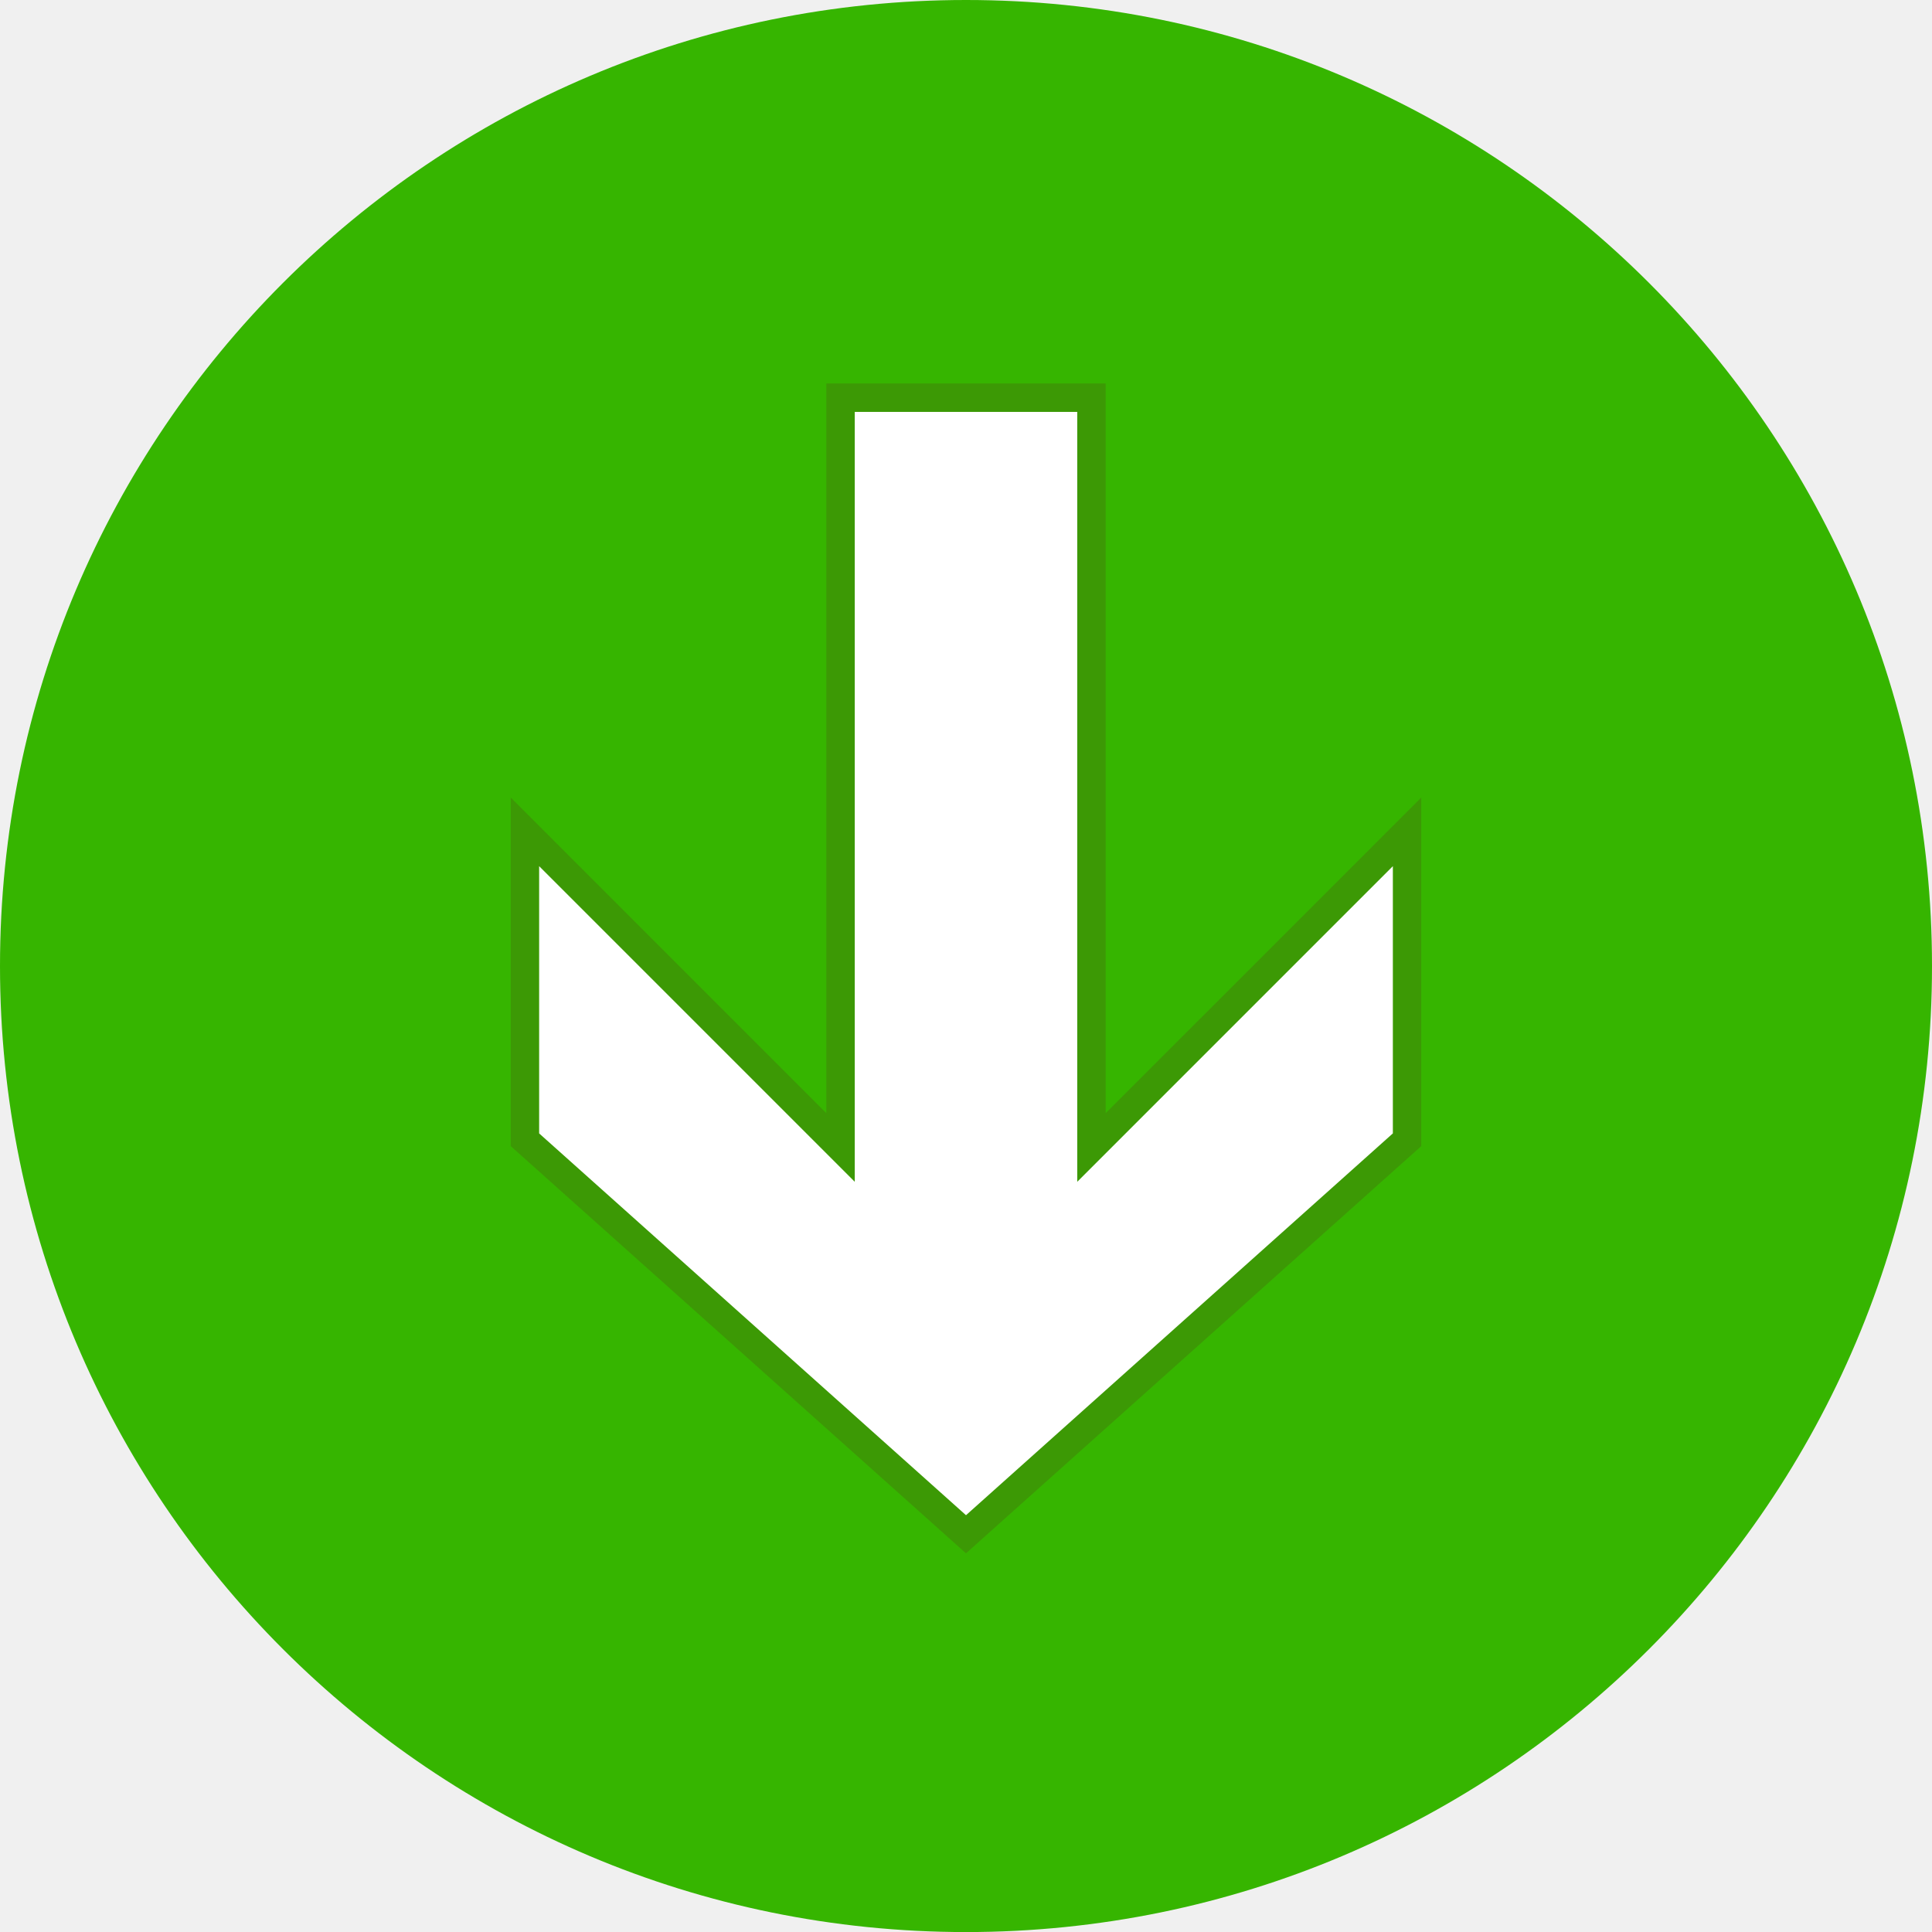
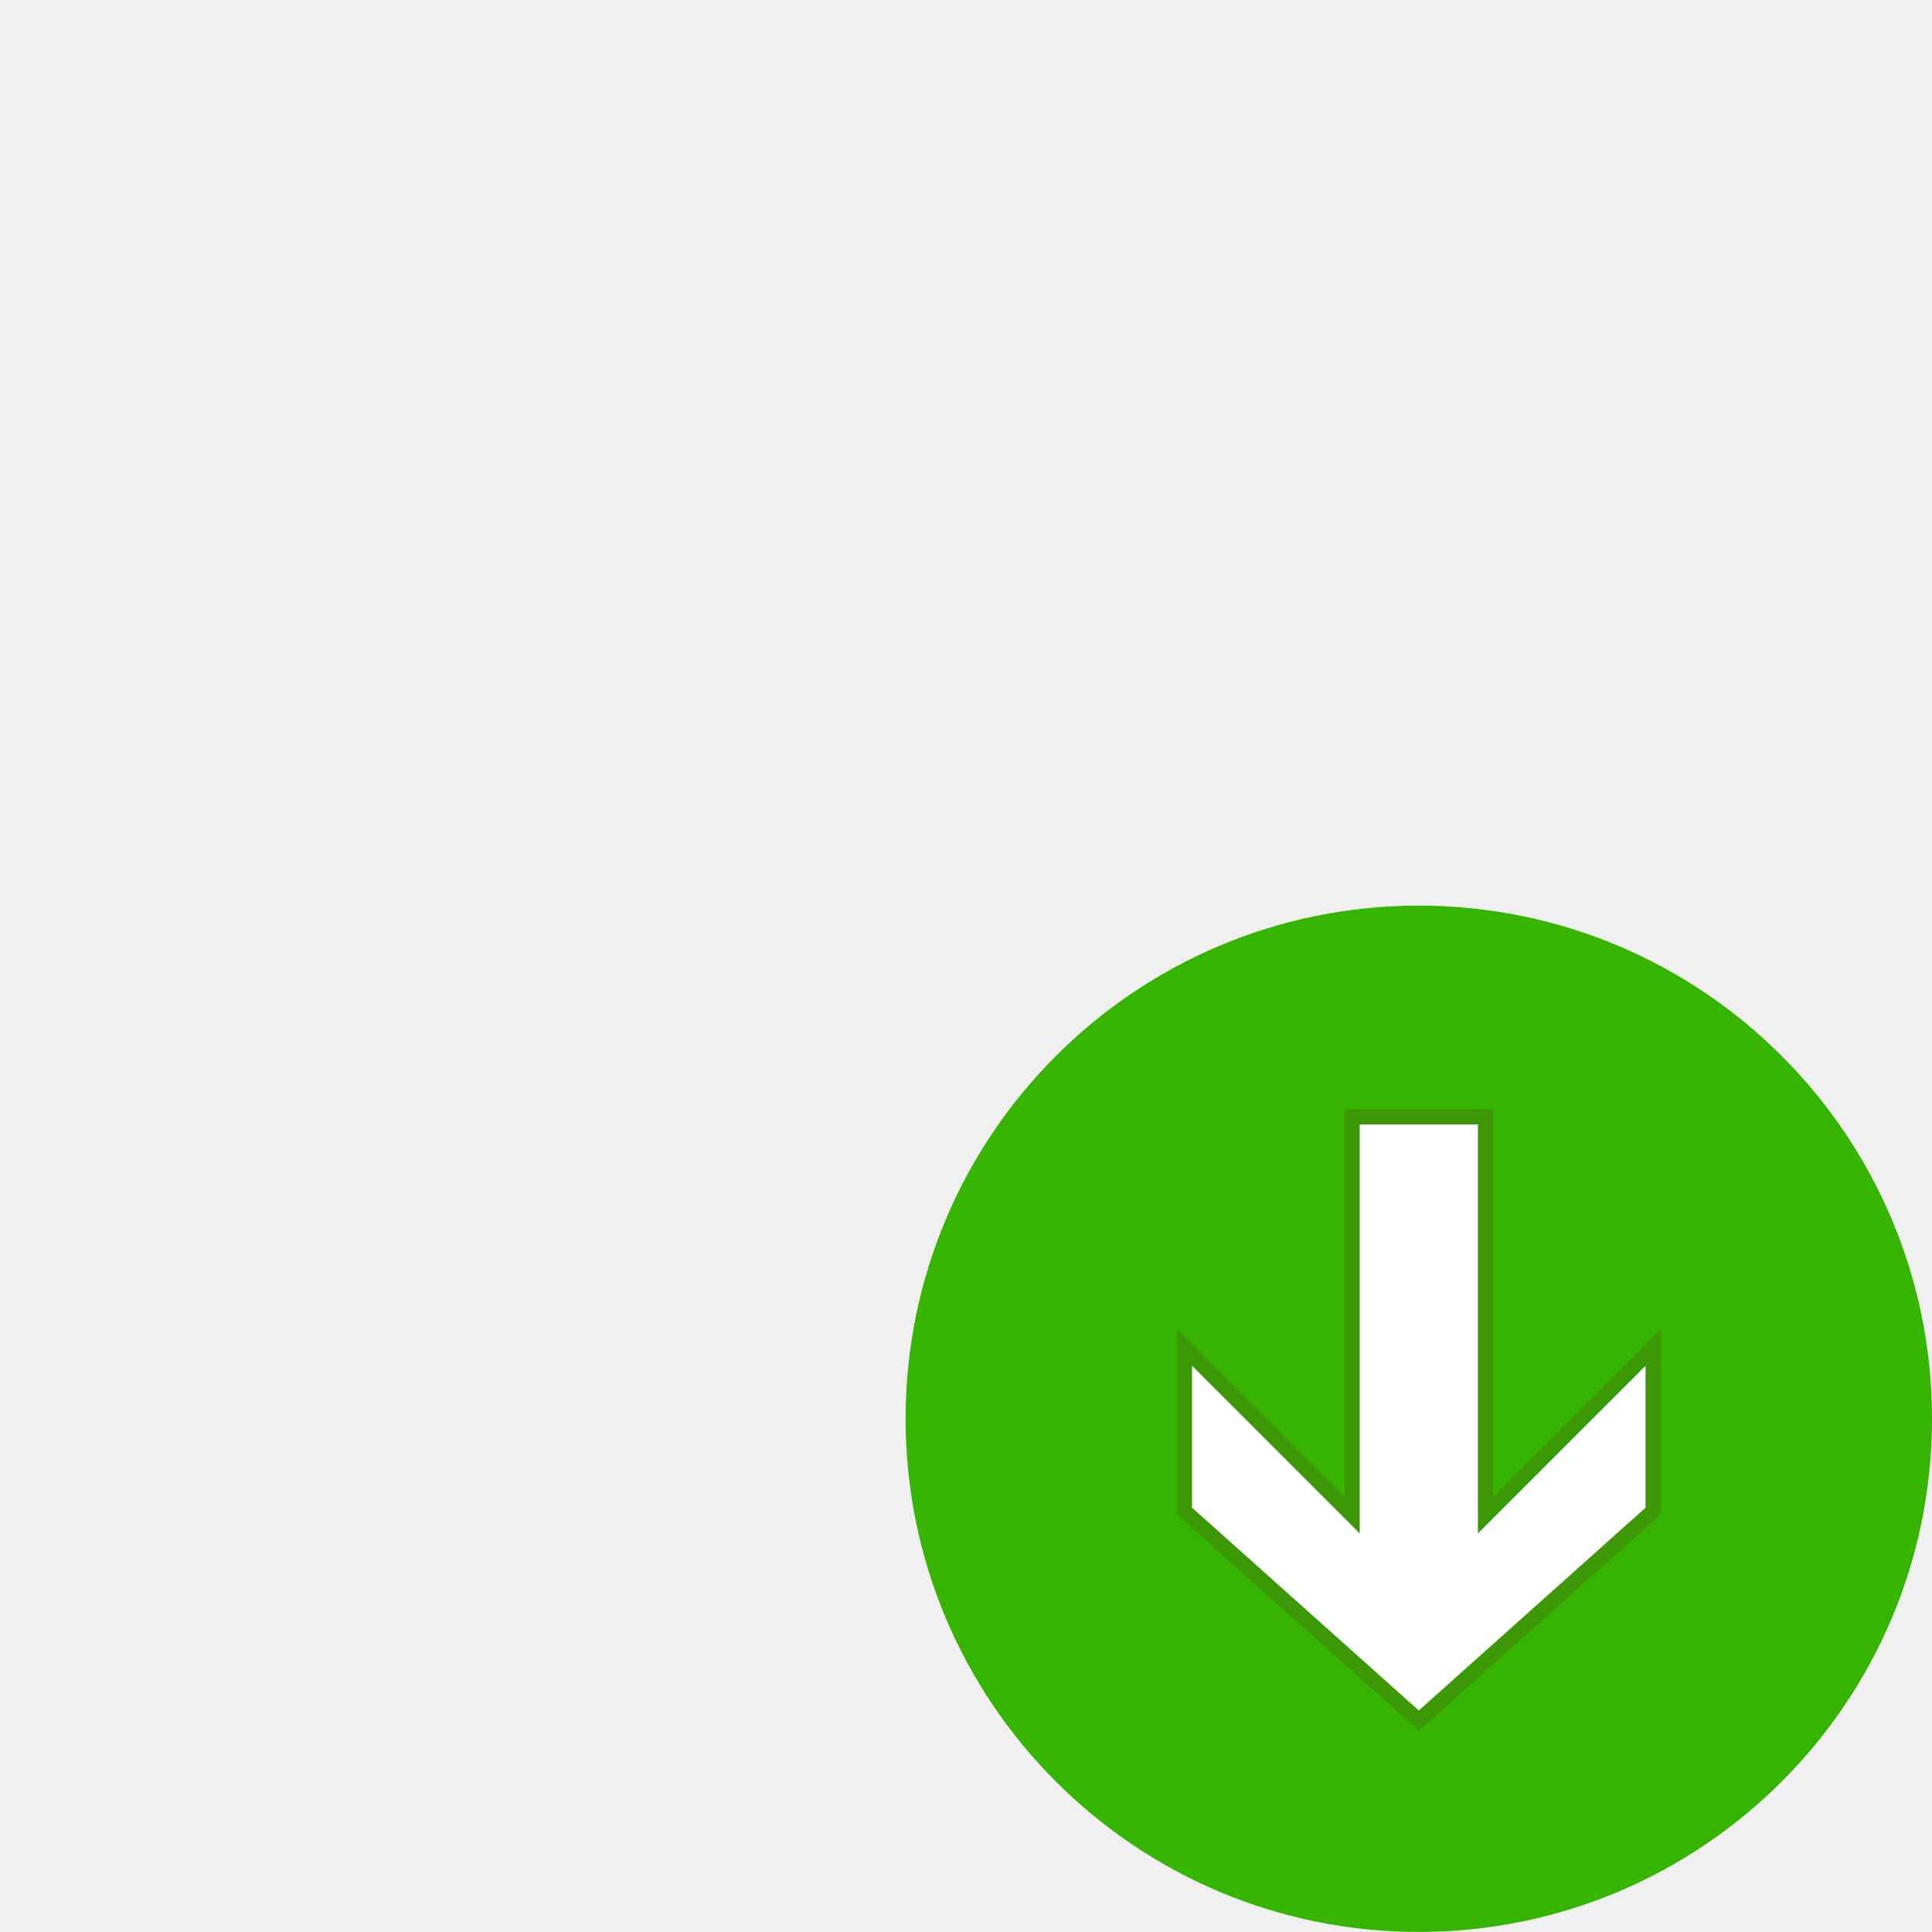
- <svg xmlns="http://www.w3.org/2000/svg" width="256" height="256" viewBox="0 0 16 16" fill="none" version="1.1" id="svg15">
-   <g id="g826" transform="matrix(0.9411765,0,0,0.9412595,-8.941176,-14.11889)">
-     <path fill-rule="evenodd" clip-rule="evenodd" d="m 26.5,23.5 c 0,4.694 -3.806,8.499 -8.5,8.499 -4.694,0 -8.5,-3.805 -8.5,-8.499 C 9.5,18.805 13.306,15 18,15 c 4.694,0 8.5,3.805 8.5,8.499 z" fill="#36b500" id="path4" style="fill:#36b500;fill-opacity:1;stroke:none;stroke-width:3.125;stroke-miterlimit:4;stroke-dasharray:none;paint-order:stroke fill markers" />
-     <path fill-rule="evenodd" clip-rule="evenodd" d="m 16.896,18.499 v 6.597 l -2.777,-2.777 v 2.709 L 18,28.499 21.881,25.028 v -2.709 l -2.777,2.777 v -6.597 z" fill="#ffffff" stroke="#3c9905" stroke-width="0.25" id="path6" />
+ <svg xmlns="http://www.w3.org/2000/svg" width="512" height="512" viewBox="0 0 32 32" fill="none">
+   <g clip-path="url(#clip0)">
+     <path fill-rule="evenodd" clip-rule="evenodd" d="M 32 23.5 C 32 28.193 28.194 31.999 23.5 31.999 C 18.806 31.999 15 28.193 15 23.5 C 15 18.805 18.806 15 23.5 15 C 28.194 15 32 18.805 32 23.5 Z" fill="#36B500" />
+     <path fill-rule="evenodd" clip-rule="evenodd" d="M 22.396 18.499 L 22.396 25.096 L 19.619 22.319 L 19.619 25.028 L 23.5 28.499 L 27.381 25.028 L 27.381 22.319 L 24.604 25.096 L 24.604 18.499 L 22.396 18.499 Z" fill="white" stroke="#3C9905" stroke-width="0.25" />
  </g>
-   <defs id="defs13">
+   <defs>
    <clipPath id="clip0">
-       <rect width="32" height="32" fill="#ffffff" id="rect10" x="0" y="0" />
+       <rect width="32" height="32" fill="white" />
    </clipPath>
  </defs>
</svg>
